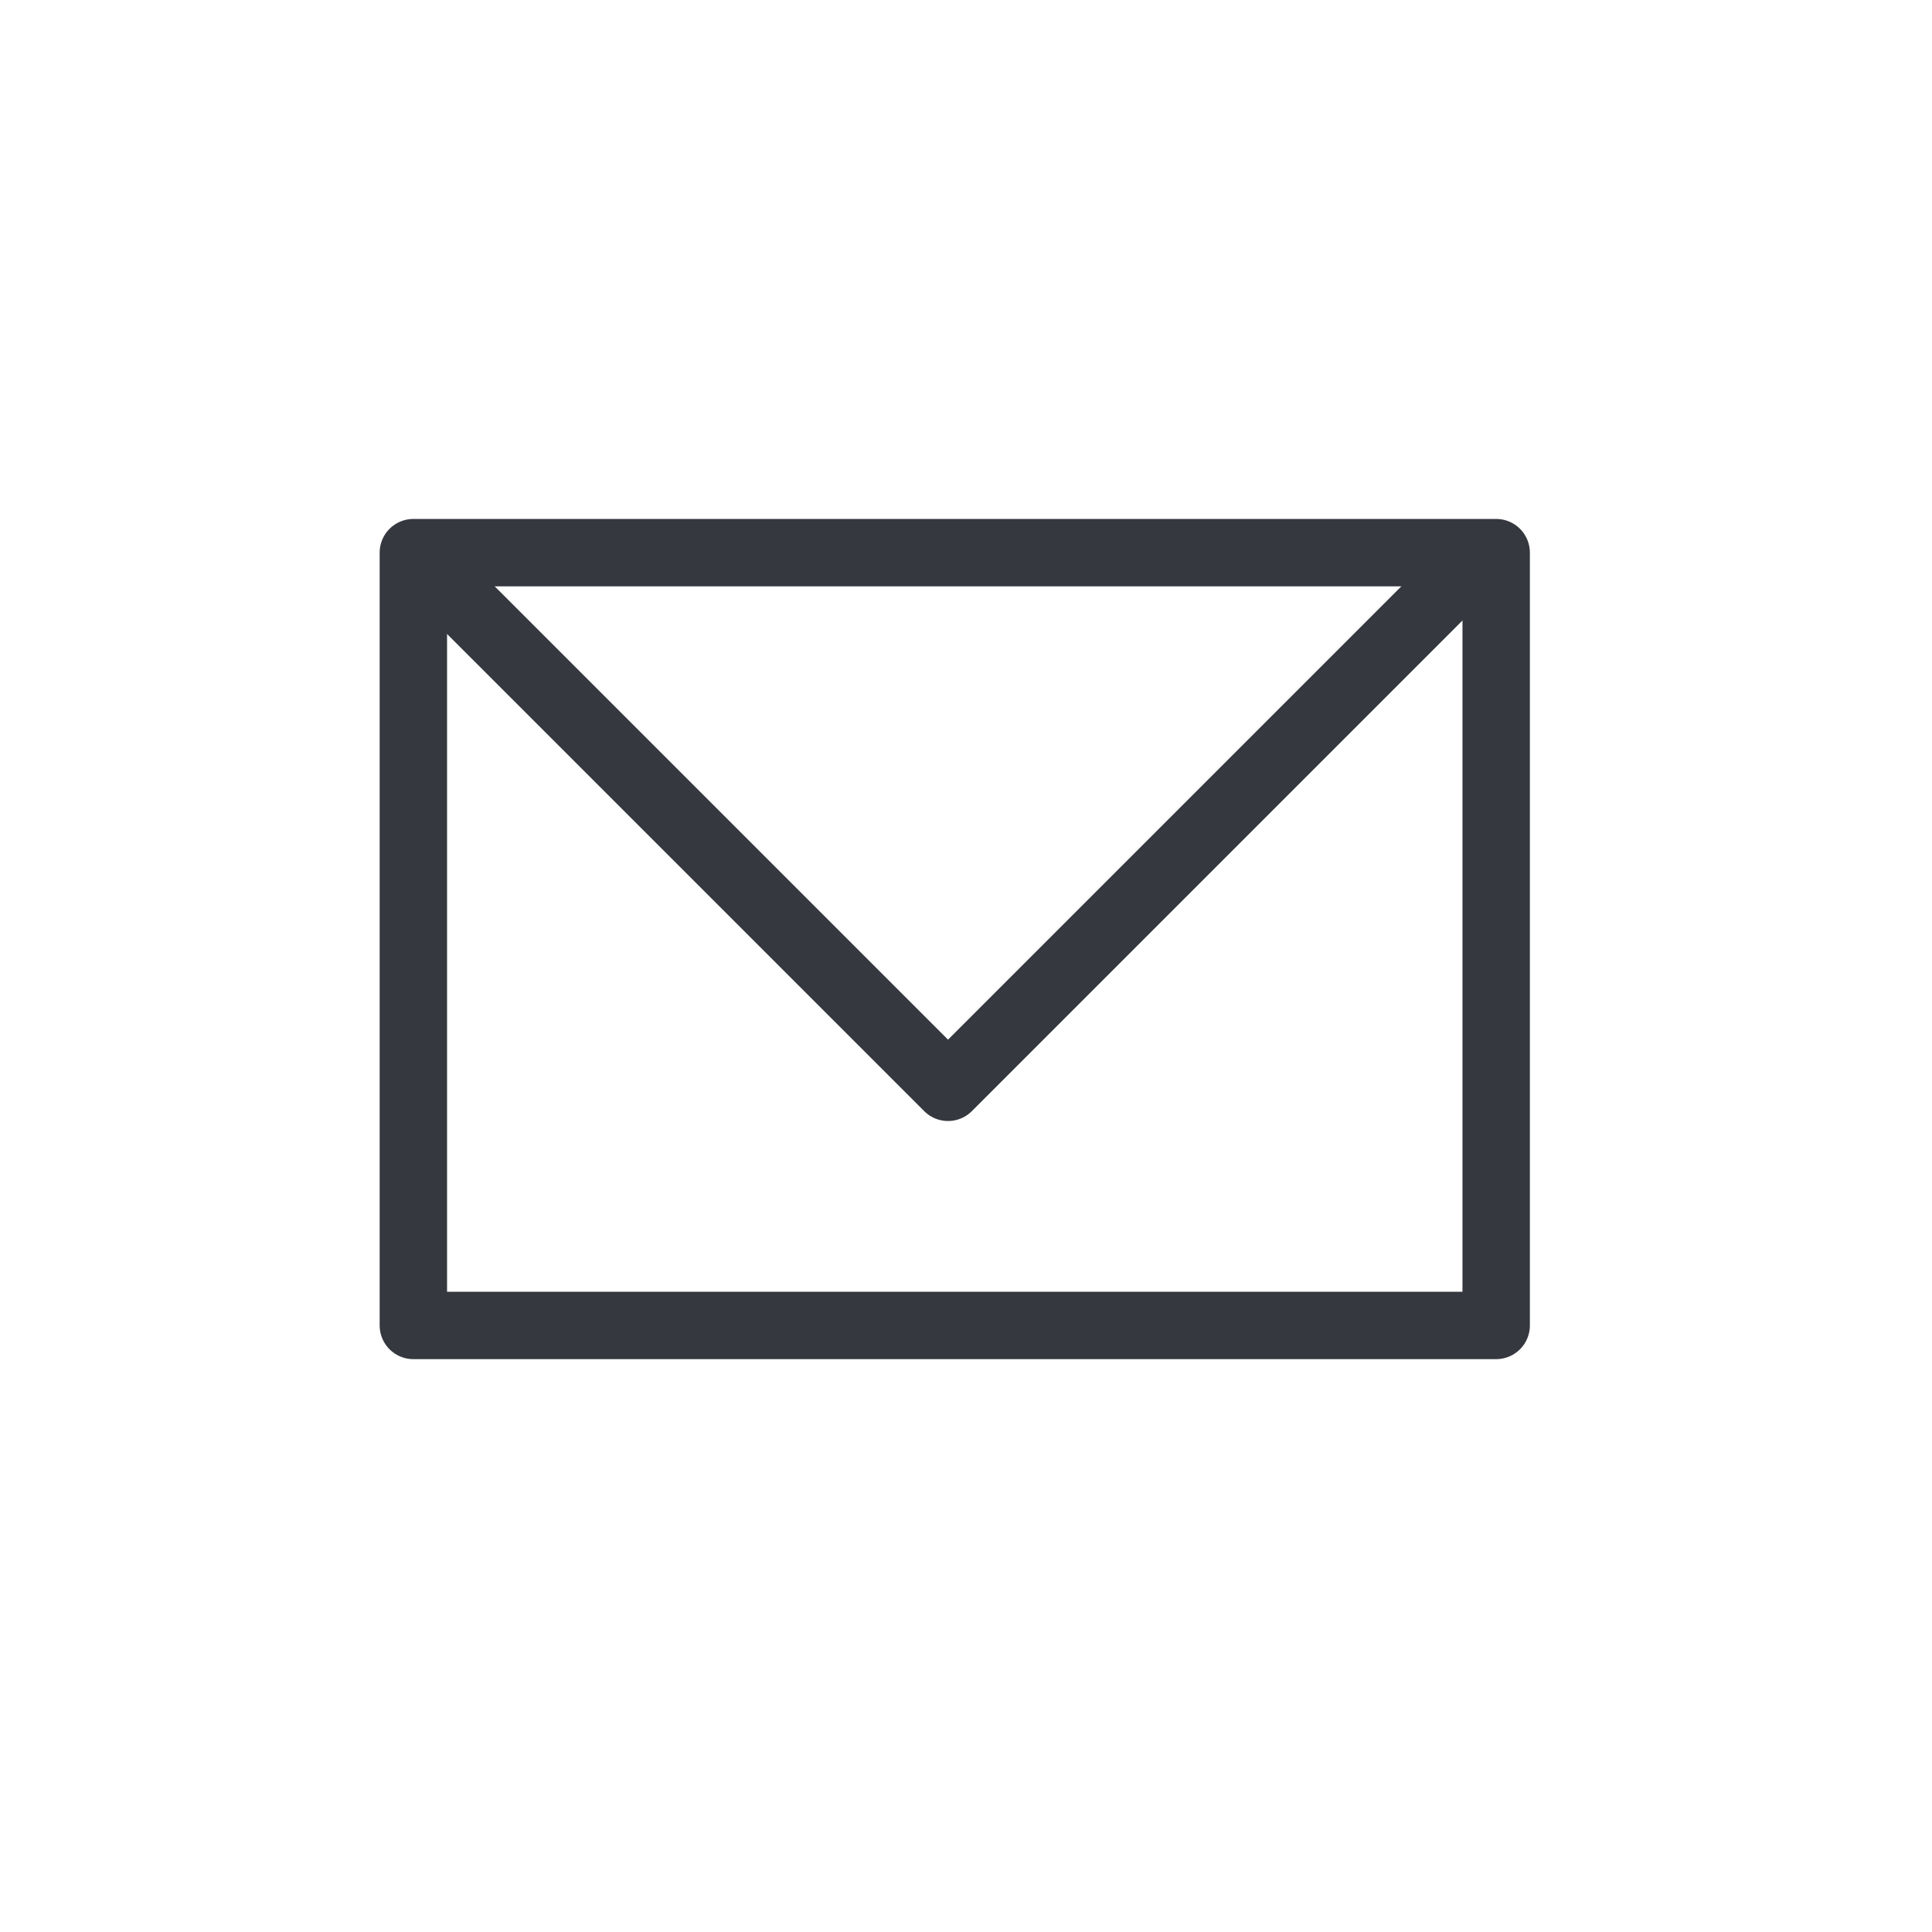
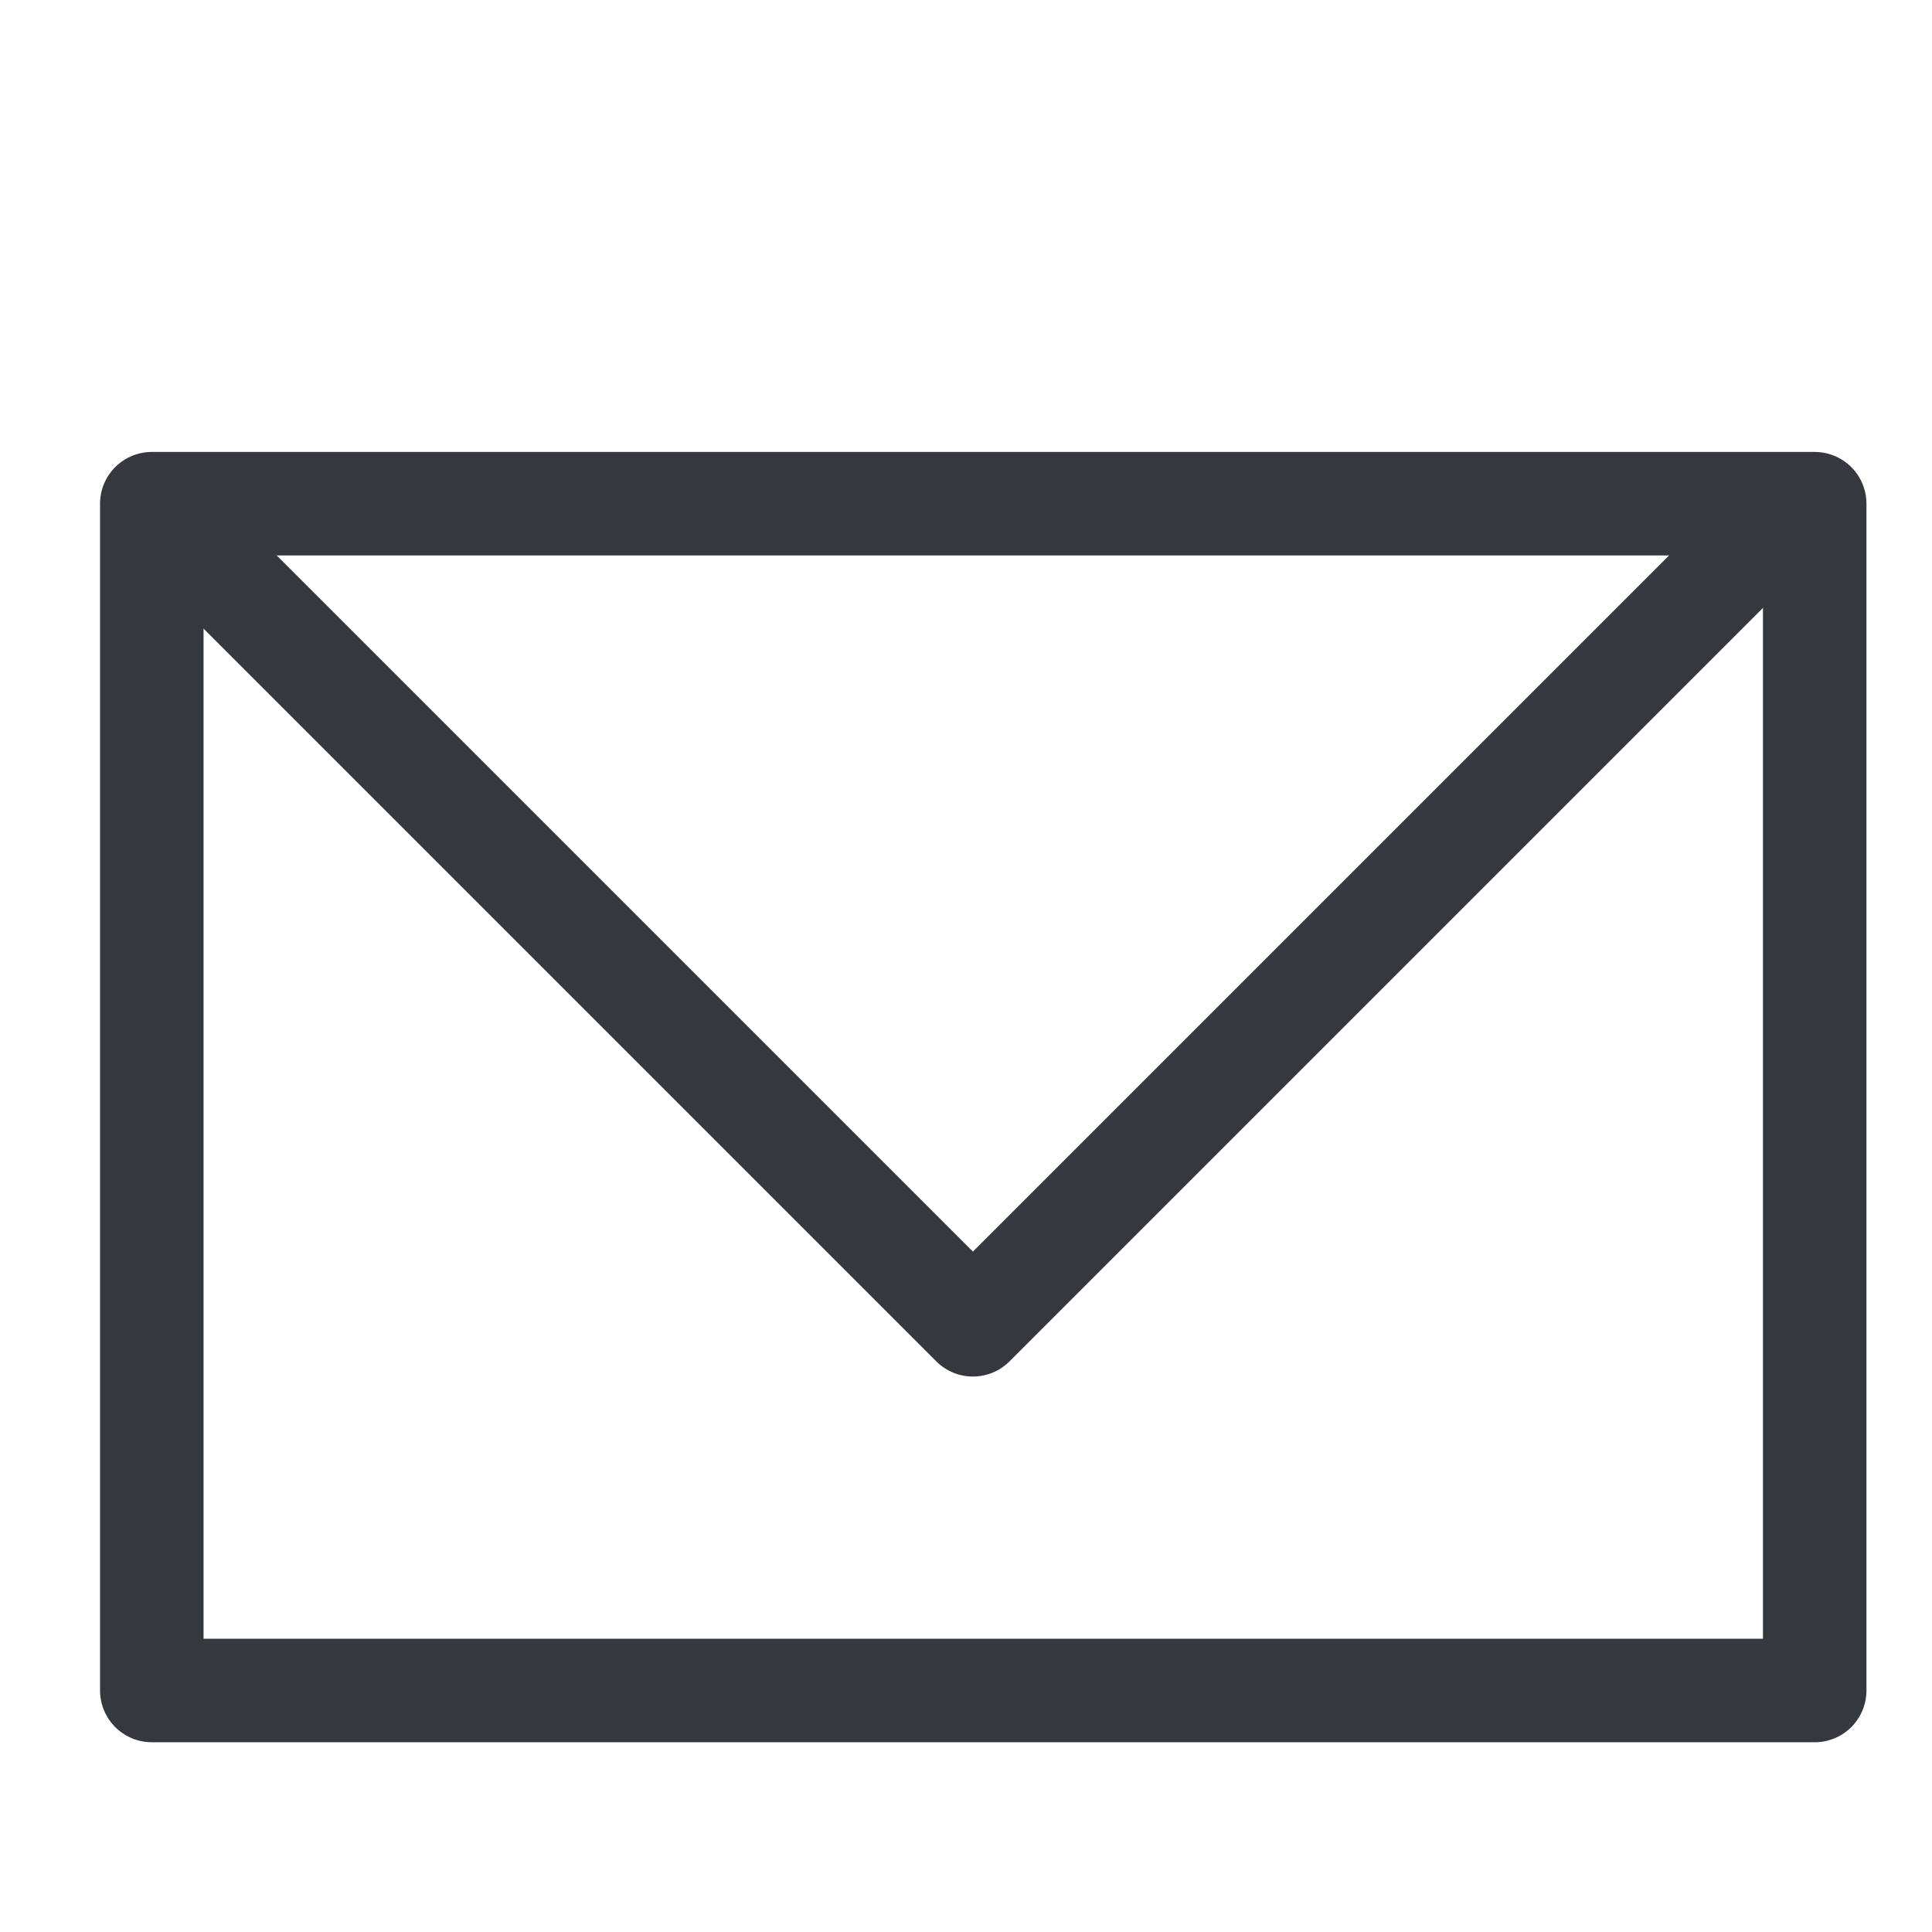
- <svg xmlns="http://www.w3.org/2000/svg" version="1.1" id="Layer_1" x="0px" y="0px" viewBox="0 0 43 43" style="enable-background:new 0 0 43 43;" xml:space="preserve">
+ <svg xmlns="http://www.w3.org/2000/svg" version="1.1" id="Layer_1" x="0px" y="0px" viewBox="7 5 28 28" style="enable-background:new 0 0 43 43;" xml:space="preserve">
  <style type="text/css">
	.st0{fill:none;stroke:#363840;stroke-width:1.5;stroke-linecap:round;stroke-linejoin:round;stroke-miterlimit:10;}
</style>
  <g>
    <rect x="9.2" y="12.3" class="st0" width="24.1" height="17.2" />
    <g>
      <polyline class="st0" points="9.9,13 21.1,24.2 32.7,12.6   " />
    </g>
  </g>
</svg>
